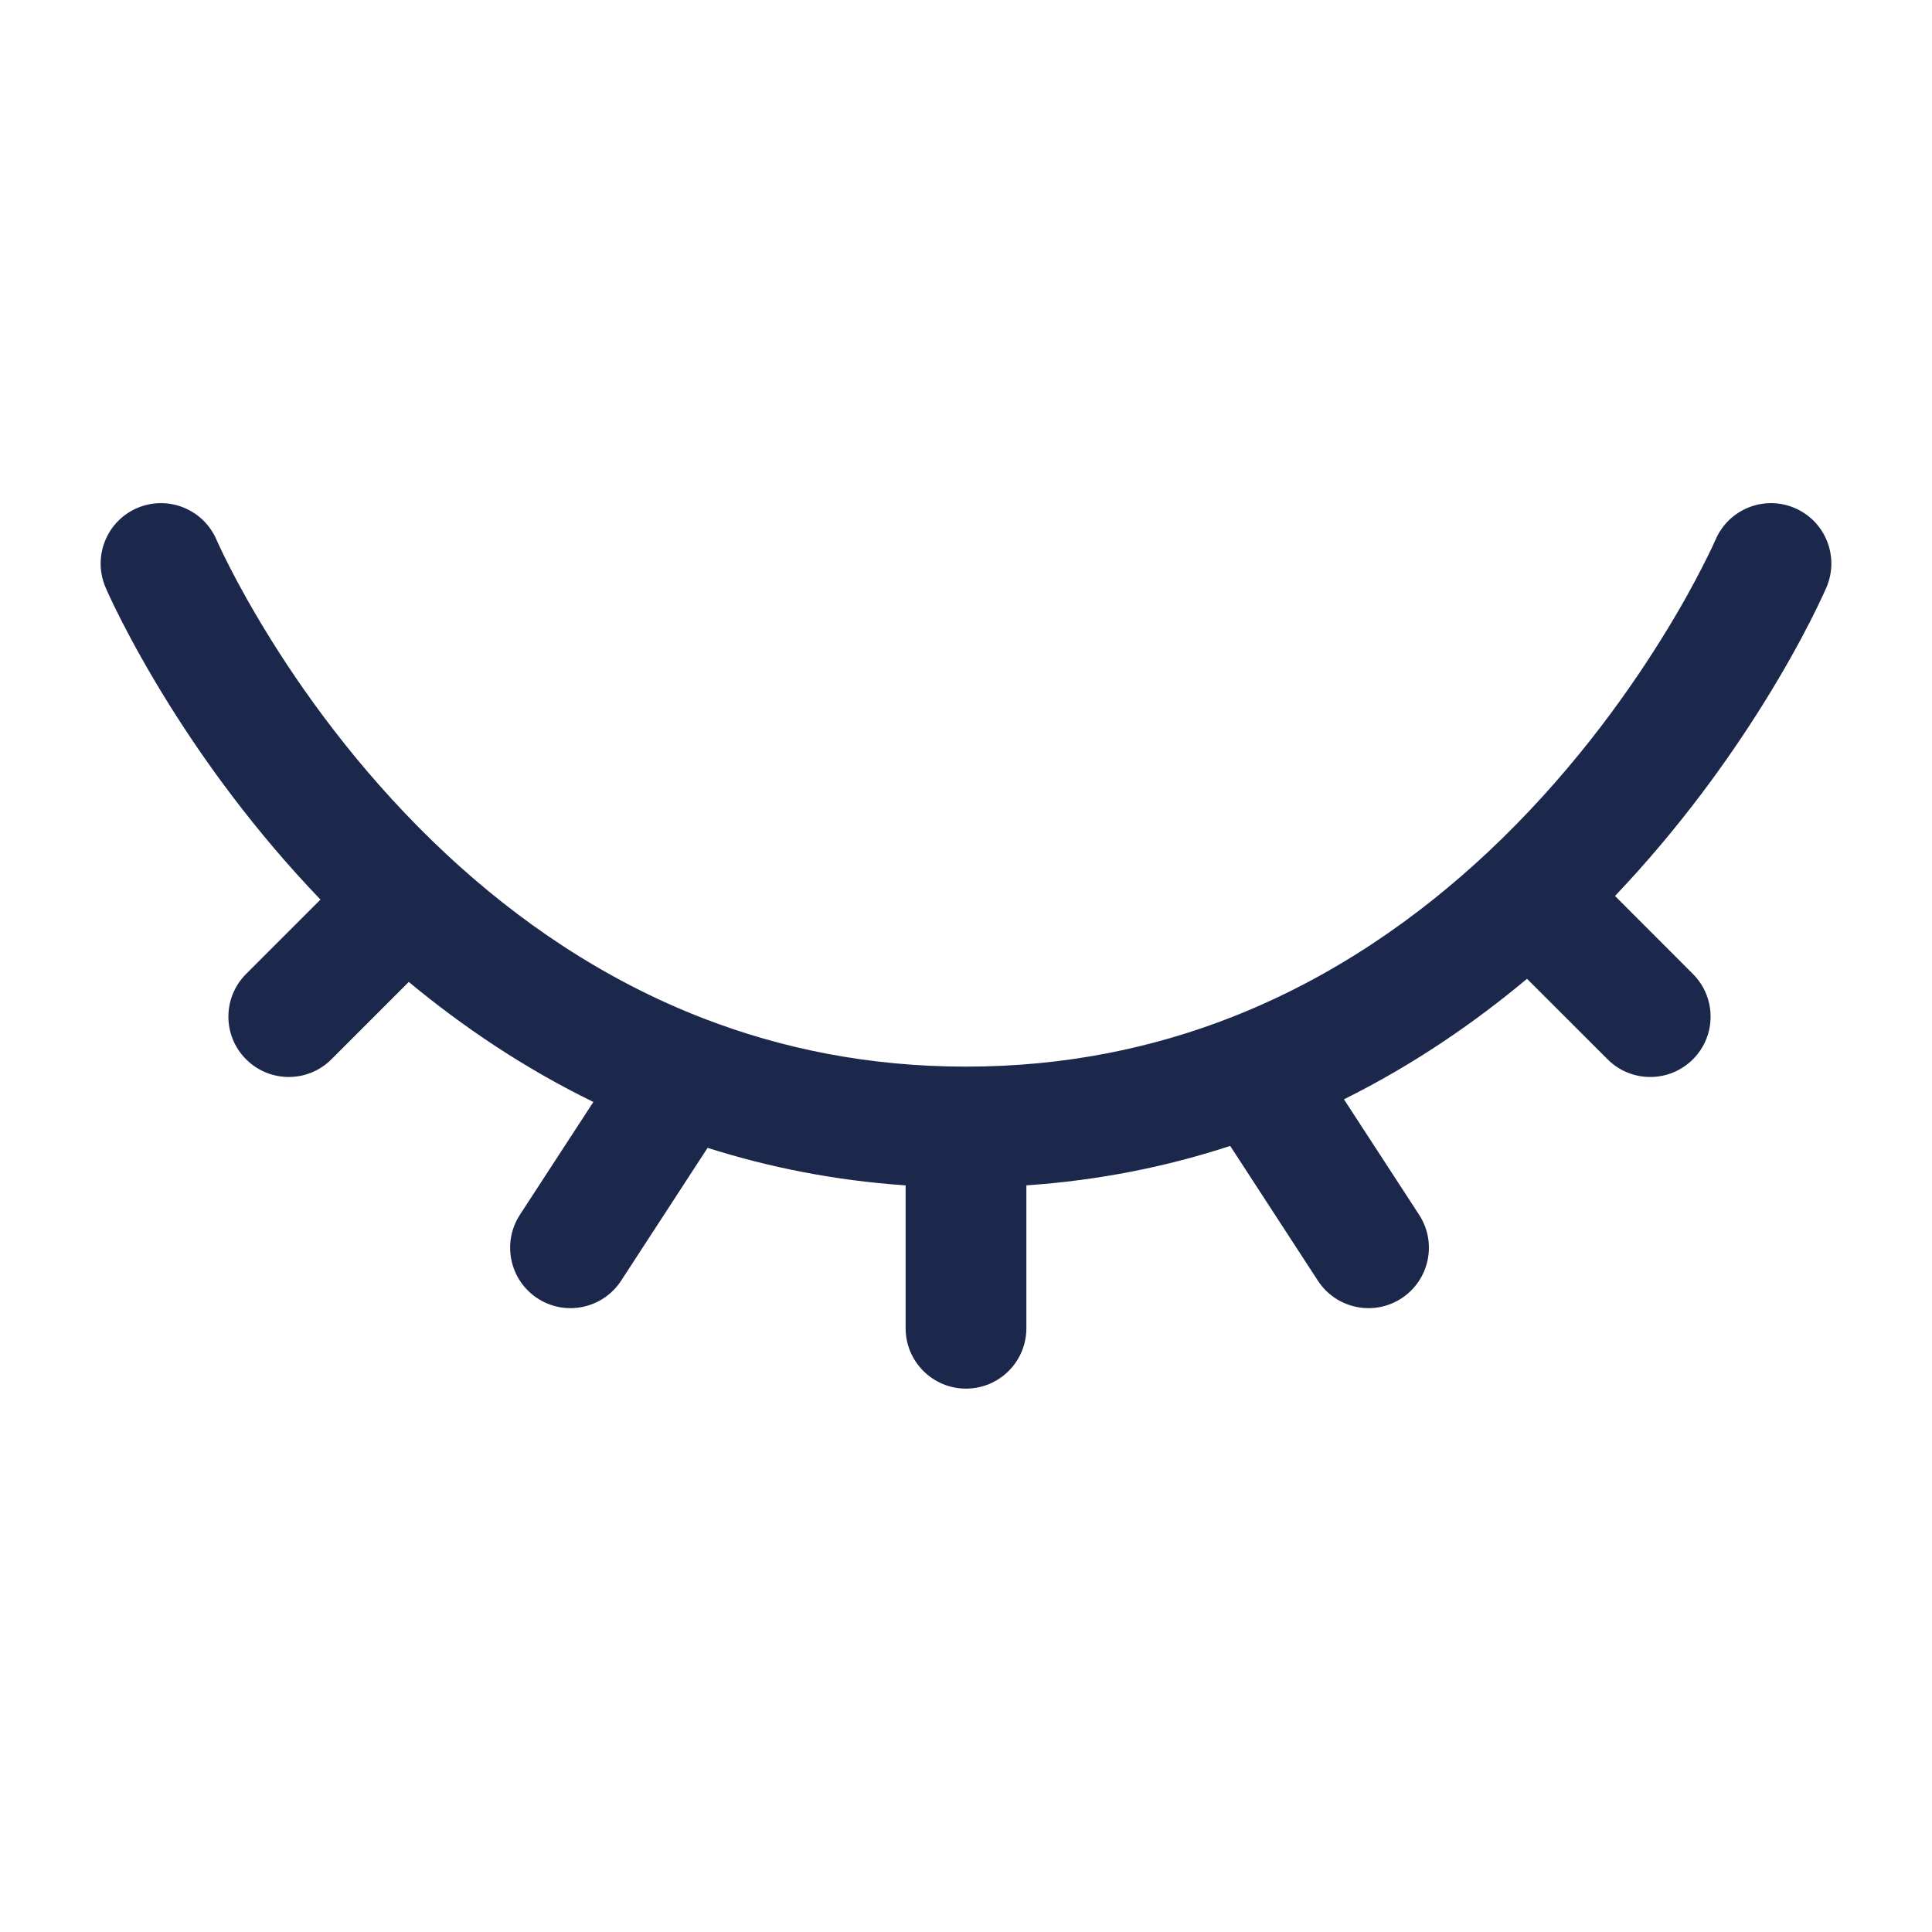
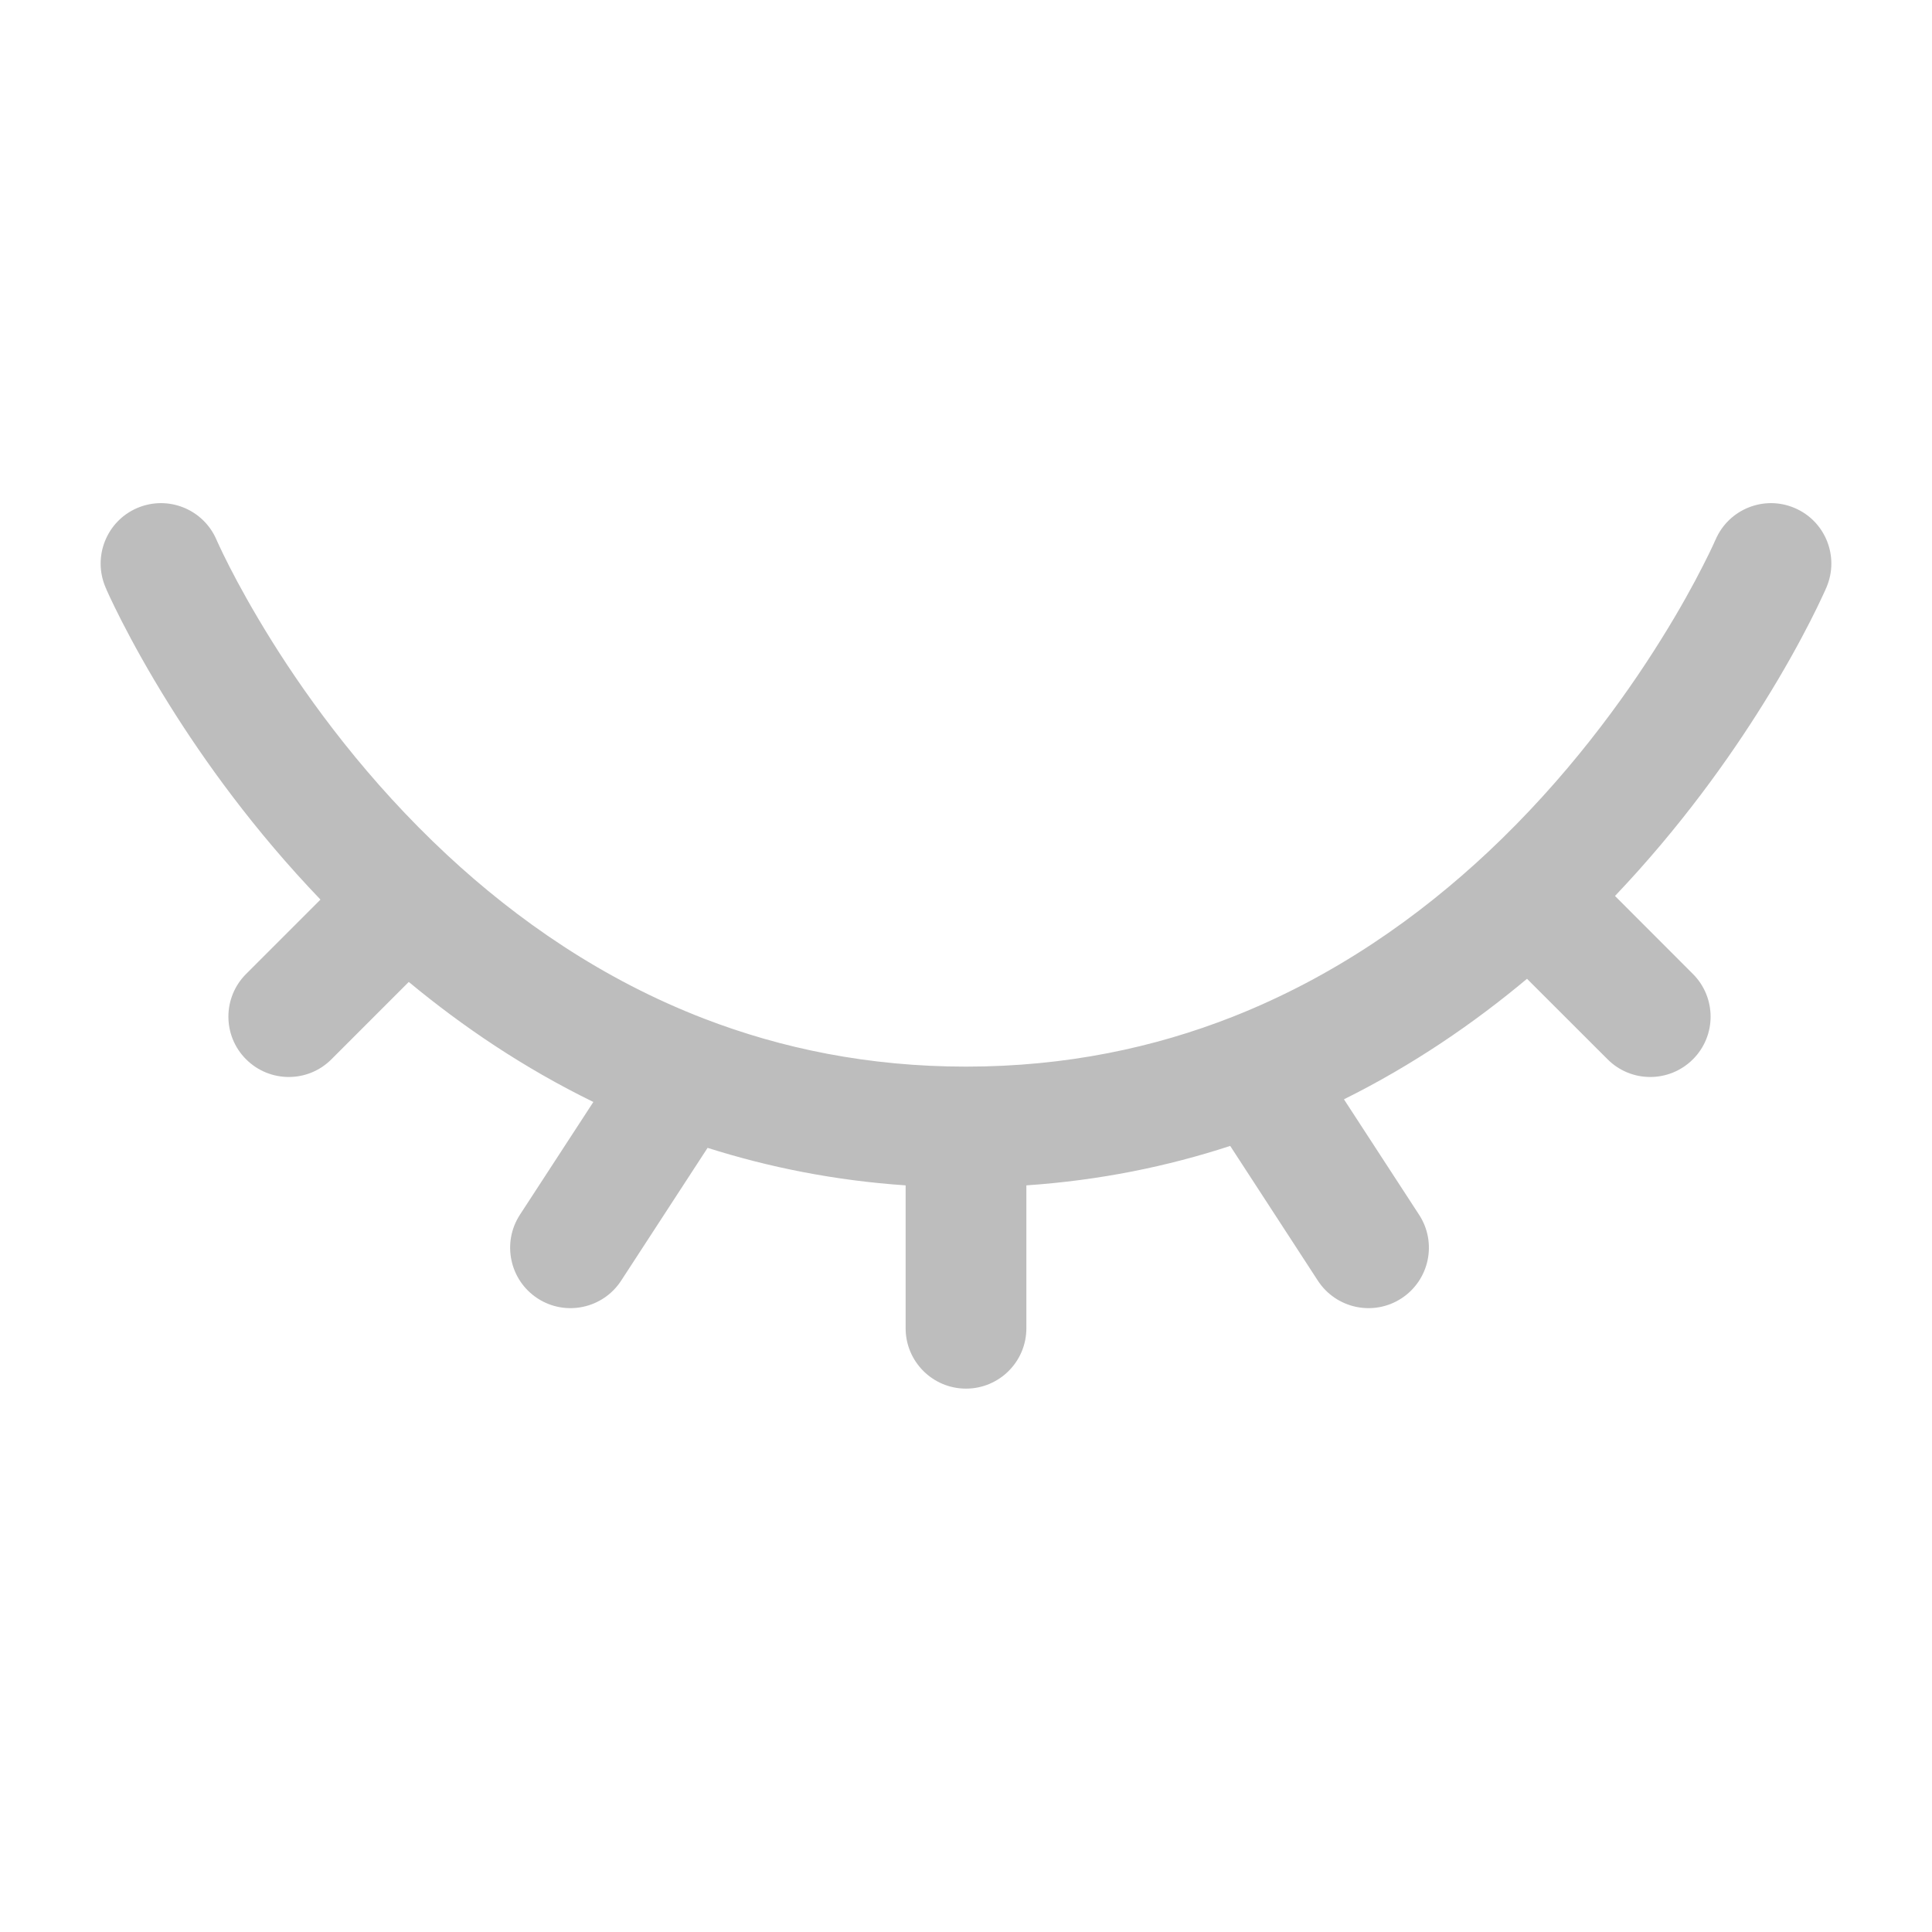
<svg xmlns="http://www.w3.org/2000/svg" width="32px" height="32px" viewBox="0 0 24 24" fill="none">
-   <path fill-rule="evenodd" clip-rule="evenodd" d="M22.295 6.311C22.676 6.474 22.852 6.915 22.689 7.296L22 7C22.689 7.296 22.689 7.295 22.689 7.296L22.689 7.297L22.688 7.3L22.684 7.307L22.674 7.331C22.665 7.351 22.652 7.38 22.635 7.415C22.602 7.487 22.553 7.588 22.489 7.714C22.36 7.967 22.168 8.321 21.908 8.737C21.483 9.42 20.872 10.278 20.062 11.13L21.03 12.099C21.323 12.392 21.323 12.867 21.03 13.159C20.737 13.452 20.262 13.452 19.97 13.159L18.969 12.159C18.309 12.711 17.553 13.23 16.695 13.656L17.629 15.091C17.855 15.438 17.756 15.903 17.409 16.129C17.062 16.355 16.597 16.256 16.371 15.909L15.282 14.235C14.503 14.49 13.659 14.663 12.75 14.725V16.5C12.75 16.914 12.414 17.25 12 17.25C11.586 17.25 11.25 16.914 11.25 16.5V14.725C10.369 14.665 9.549 14.5 8.79 14.259L7.716 15.909C7.49 16.256 7.025 16.355 6.678 16.129C6.331 15.903 6.233 15.438 6.458 15.091L7.371 13.689C6.506 13.267 5.744 12.75 5.078 12.198L4.117 13.159C3.825 13.452 3.35 13.452 3.057 13.159C2.764 12.867 2.764 12.392 3.057 12.099L3.981 11.175C3.156 10.315 2.535 9.447 2.103 8.755C1.84 8.334 1.645 7.976 1.514 7.72C1.448 7.592 1.399 7.489 1.365 7.417C1.349 7.381 1.336 7.352 1.326 7.332L1.316 7.307L1.312 7.3L1.311 7.297L1.311 7.296C1.311 7.296 1.311 7.296 2 7L1.311 7.296C1.148 6.916 1.324 6.474 1.704 6.311C2.085 6.148 2.525 6.324 2.689 6.704C2.689 6.704 2.689 6.704 2.689 6.704L2.69 6.706L2.696 6.72C2.702 6.733 2.711 6.754 2.725 6.783C2.751 6.84 2.793 6.926 2.85 7.038C2.963 7.26 3.138 7.58 3.375 7.96C3.85 8.721 4.572 9.707 5.556 10.622C6.422 11.427 7.483 12.168 8.752 12.656C9.706 13.023 10.785 13.25 12 13.25C13.242 13.25 14.342 13.013 15.312 12.631C16.574 12.134 17.628 11.388 18.487 10.582C19.456 9.672 20.167 8.695 20.635 7.943C20.869 7.569 21.041 7.252 21.152 7.033C21.209 6.923 21.249 6.838 21.276 6.781C21.289 6.753 21.298 6.732 21.304 6.719L21.31 6.706L21.311 6.705C21.311 6.705 21.311 6.705 21.311 6.705M22.295 6.311C21.915 6.148 21.474 6.324 21.311 6.705L22.295 6.311ZM2.689 6.704C2.689 6.704 2.689 6.704 2.689 6.704V6.704Z" fill="#1C274C" />
+   <path fill-rule="evenodd" clip-rule="evenodd" d="M22.295 6.311C22.676 6.474 22.852 6.915 22.689 7.296L22 7C22.689 7.296 22.689 7.295 22.689 7.296L22.689 7.297L22.688 7.3L22.684 7.307L22.674 7.331C22.665 7.351 22.652 7.38 22.635 7.415C22.602 7.487 22.553 7.588 22.489 7.714C22.36 7.967 22.168 8.321 21.908 8.737C21.483 9.42 20.872 10.278 20.062 11.13L21.03 12.099C21.323 12.392 21.323 12.867 21.03 13.159C20.737 13.452 20.262 13.452 19.97 13.159L18.969 12.159C18.309 12.711 17.553 13.23 16.695 13.656L17.629 15.091C17.855 15.438 17.756 15.903 17.409 16.129C17.062 16.355 16.597 16.256 16.371 15.909L15.282 14.235C14.503 14.49 13.659 14.663 12.75 14.725V16.5C12.75 16.914 12.414 17.25 12 17.25C11.586 17.25 11.25 16.914 11.25 16.5V14.725C10.369 14.665 9.549 14.5 8.79 14.259L7.716 15.909C7.49 16.256 7.025 16.355 6.678 16.129C6.331 15.903 6.233 15.438 6.458 15.091L7.371 13.689C6.506 13.267 5.744 12.75 5.078 12.198L4.117 13.159C3.825 13.452 3.35 13.452 3.057 13.159C2.764 12.867 2.764 12.392 3.057 12.099L3.981 11.175C3.156 10.315 2.535 9.447 2.103 8.755C1.84 8.334 1.645 7.976 1.514 7.72C1.448 7.592 1.399 7.489 1.365 7.417C1.349 7.381 1.336 7.352 1.326 7.332L1.316 7.307L1.312 7.3L1.311 7.297L1.311 7.296C1.311 7.296 1.311 7.296 2 7L1.311 7.296C1.148 6.916 1.324 6.474 1.704 6.311C2.085 6.148 2.525 6.324 2.689 6.704C2.689 6.704 2.689 6.704 2.689 6.704L2.69 6.706L2.696 6.72C2.702 6.733 2.711 6.754 2.725 6.783C2.751 6.84 2.793 6.926 2.85 7.038C2.963 7.26 3.138 7.58 3.375 7.96C3.85 8.721 4.572 9.707 5.556 10.622C6.422 11.427 7.483 12.168 8.752 12.656C9.706 13.023 10.785 13.25 12 13.25C13.242 13.25 14.342 13.013 15.312 12.631C16.574 12.134 17.628 11.388 18.487 10.582C19.456 9.672 20.167 8.695 20.635 7.943C20.869 7.569 21.041 7.252 21.152 7.033C21.209 6.923 21.249 6.838 21.276 6.781C21.289 6.753 21.298 6.732 21.304 6.719L21.31 6.706L21.311 6.705C21.311 6.705 21.311 6.705 21.311 6.705M22.295 6.311C21.915 6.148 21.474 6.324 21.311 6.705L22.295 6.311ZM2.689 6.704C2.689 6.704 2.689 6.704 2.689 6.704V6.704Z" fill="#bdbdbd" />
</svg>
